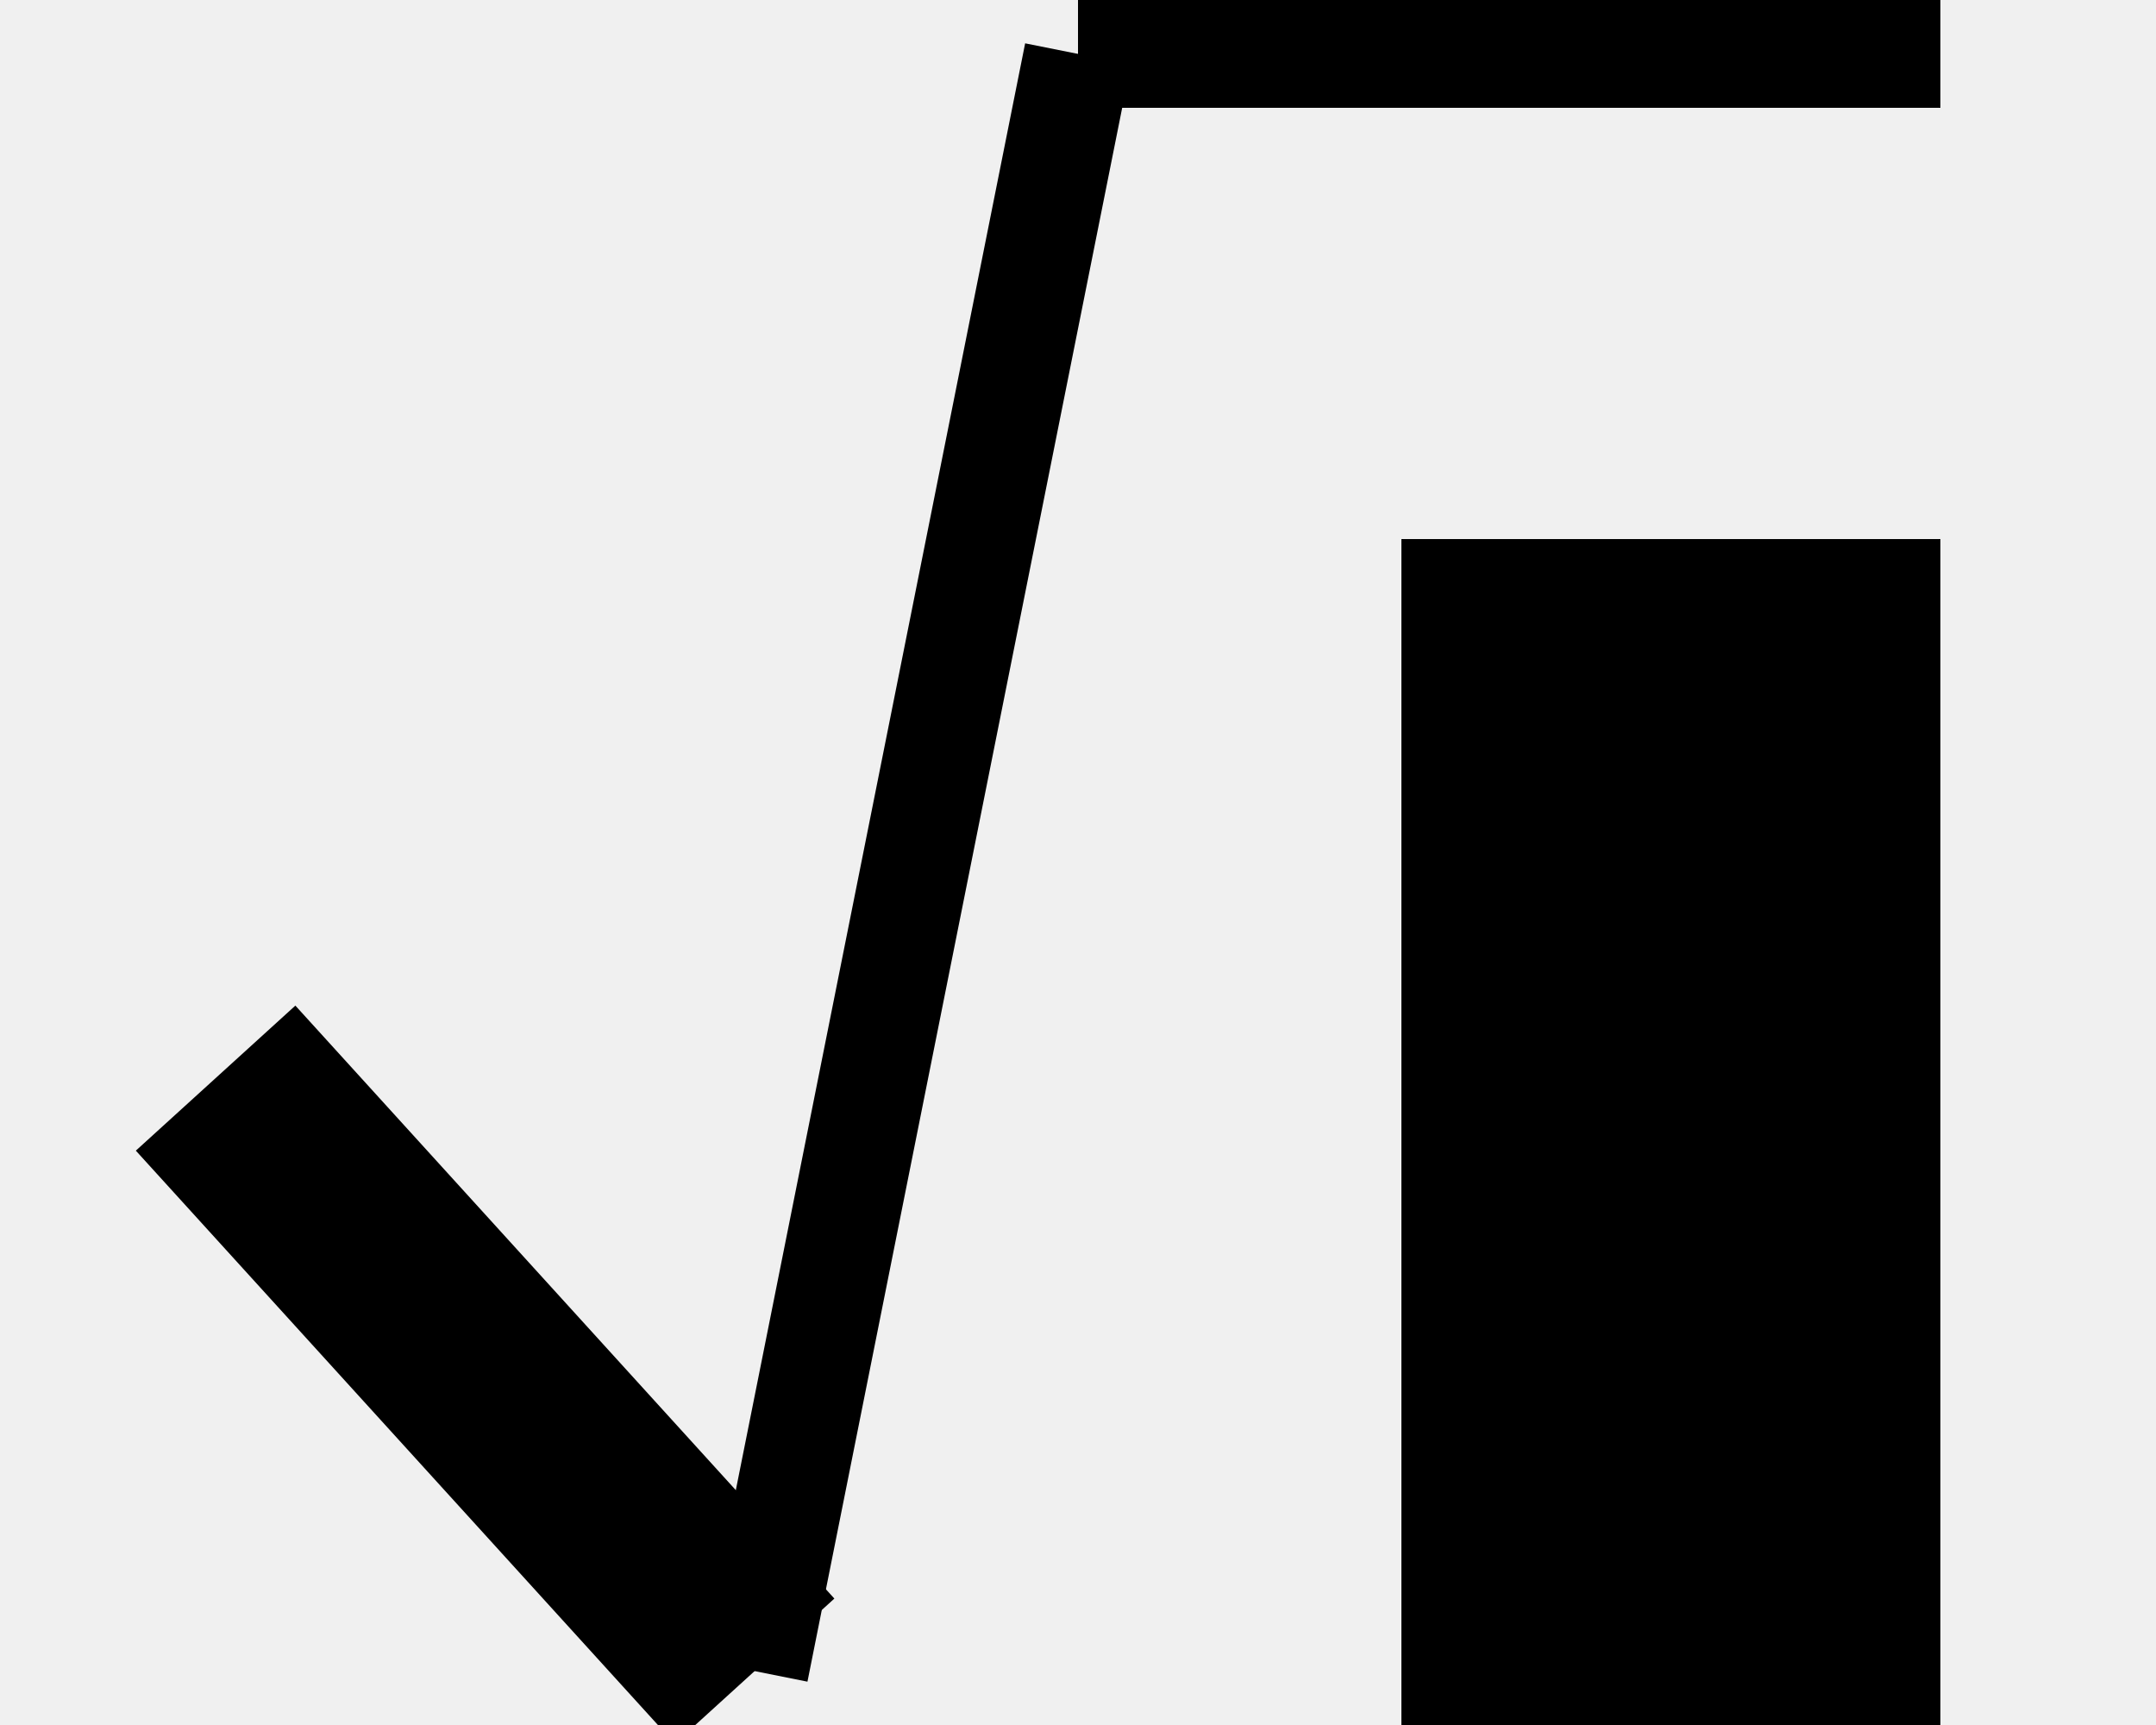
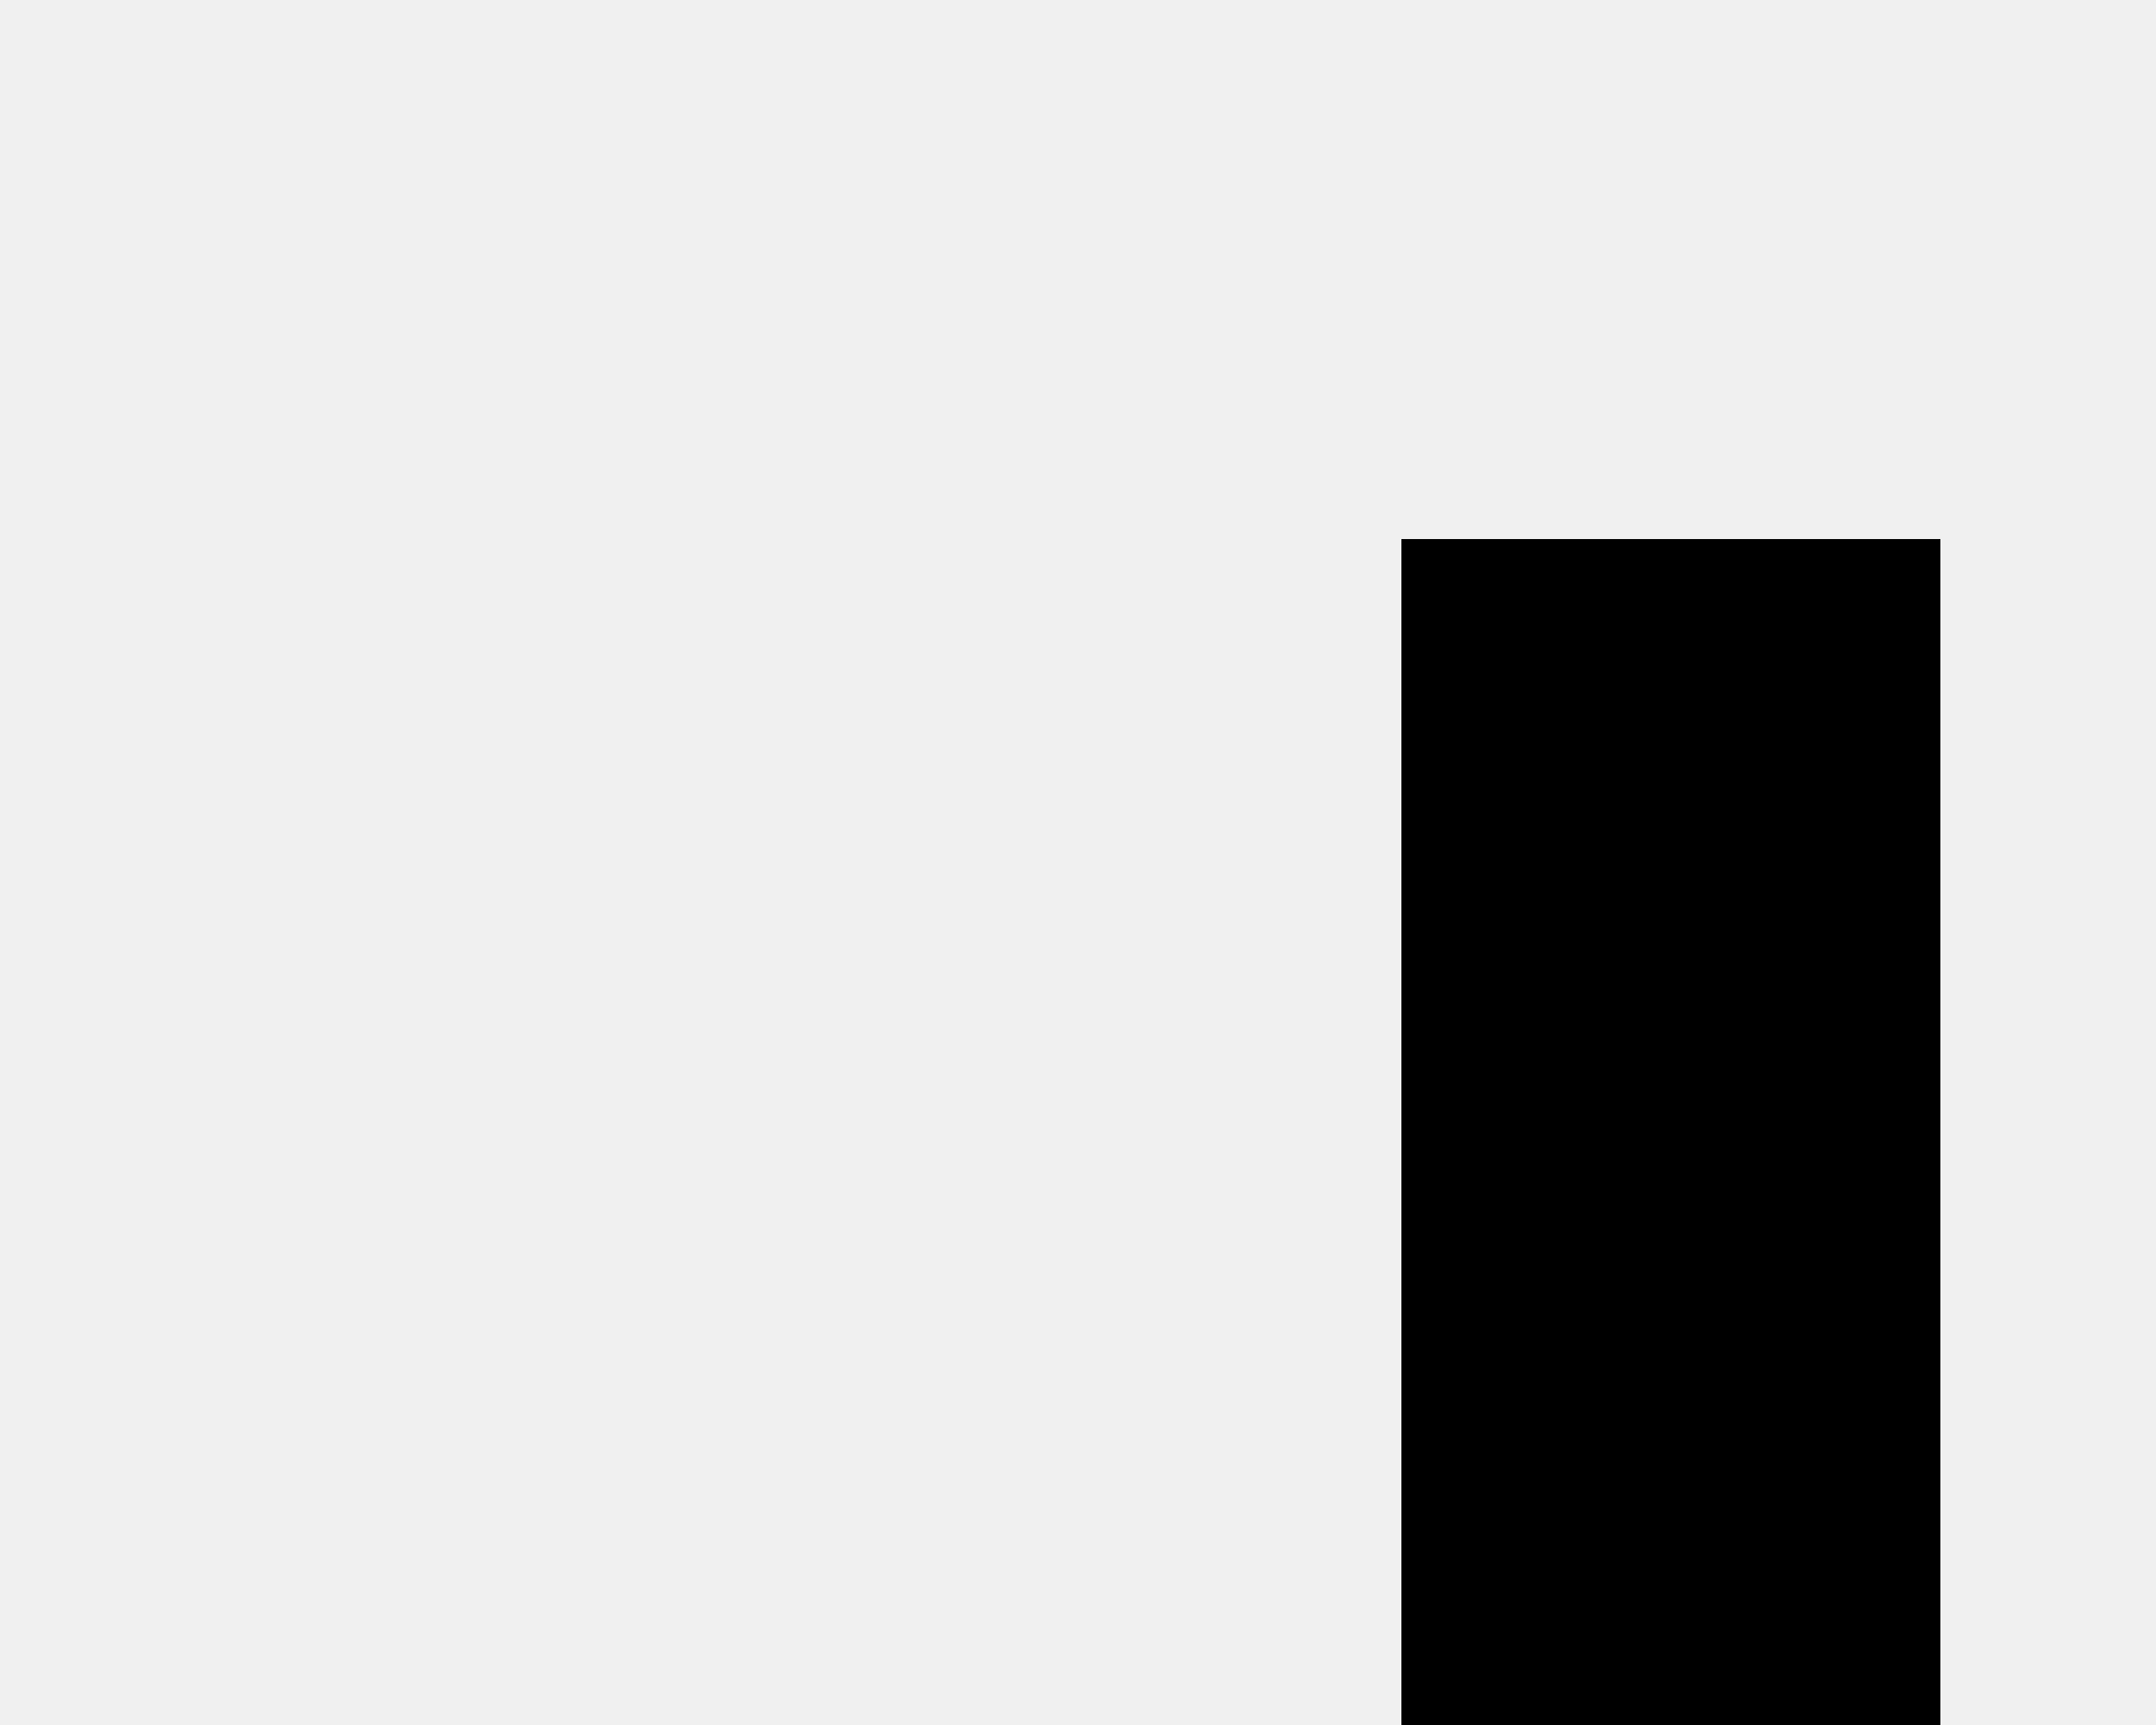
<svg xmlns="http://www.w3.org/2000/svg" width="20" height="16" viewBox="0 0 20 16" version="1.1" id="svg17">
  <defs id="defs10">
    <g id="g8">
      <symbol overflow="visible" id="glyph0-0">
        <path style="stroke:none" d="" id="path2" />
      </symbol>
      <symbol overflow="visible" id="glyph0-1">
        <path style="stroke:none" d="m 4.891,-7.547 c 0,-0.219 0,-0.438 -0.234,-0.438 -0.25,0 -0.25,0.25 -0.25,0.438 v 7.062 h -3.312 c -0.188,0 -0.438,0 -0.438,0.25 C 0.656,0 0.906,0 1.094,0 h 7.125 c 0.203,0 0.422,0 0.422,-0.234 0,-0.25 -0.219,-0.25 -0.422,-0.25 H 4.891 Z m 0,0" id="path5" />
      </symbol>
    </g>
  </defs>
  <g id="surface1">
-     <g style="fill:#000000;fill-opacity:1" id="g14">
-       <rect style="fill:#000000;stroke:#ffffff;stroke-width:3.16969e-08;stroke-linejoin:bevel" id="rect381" width="5" height="11" x="13" y="5" />
-       <path style="fill:#000000;fill-opacity:0;stroke:#000000;stroke-width:2;stroke-dasharray:none" d="m 2,10 5,5.5" id="path1207" />
-       <path style="fill:#000000;fill-opacity:0;stroke:#000000;stroke-width:1;stroke-dasharray:none" d="m 10,0.5 -3,15" id="path1209" />
-       <path style="fill:#000000;fill-opacity:0;stroke:#000000;stroke-width:1;stroke-dasharray:none" d="m 10,0.5 h 8" id="path1211" />
+     <g style="fill-opacity:1" id="g14">
+       <rect style="stroke-width:3.16969e-08;stroke-linejoin:bevel" id="rect381" width="5" height="11" x="13" y="5" />
+       <path style="fill-opacity:0;stroke-width:2;stroke-dasharray:none" d="m 2,10 5,5.5" id="path1207" />
+       <path style="fill-opacity:0;stroke-width:1;stroke-dasharray:none" d="m 10,0.5 -3,15" id="path1209" />
+       <path style="fill-opacity:0;stroke-width:1;stroke-dasharray:none" d="m 10,0.5 h 8" id="path1211" />
    </g>
  </g>
</svg>
